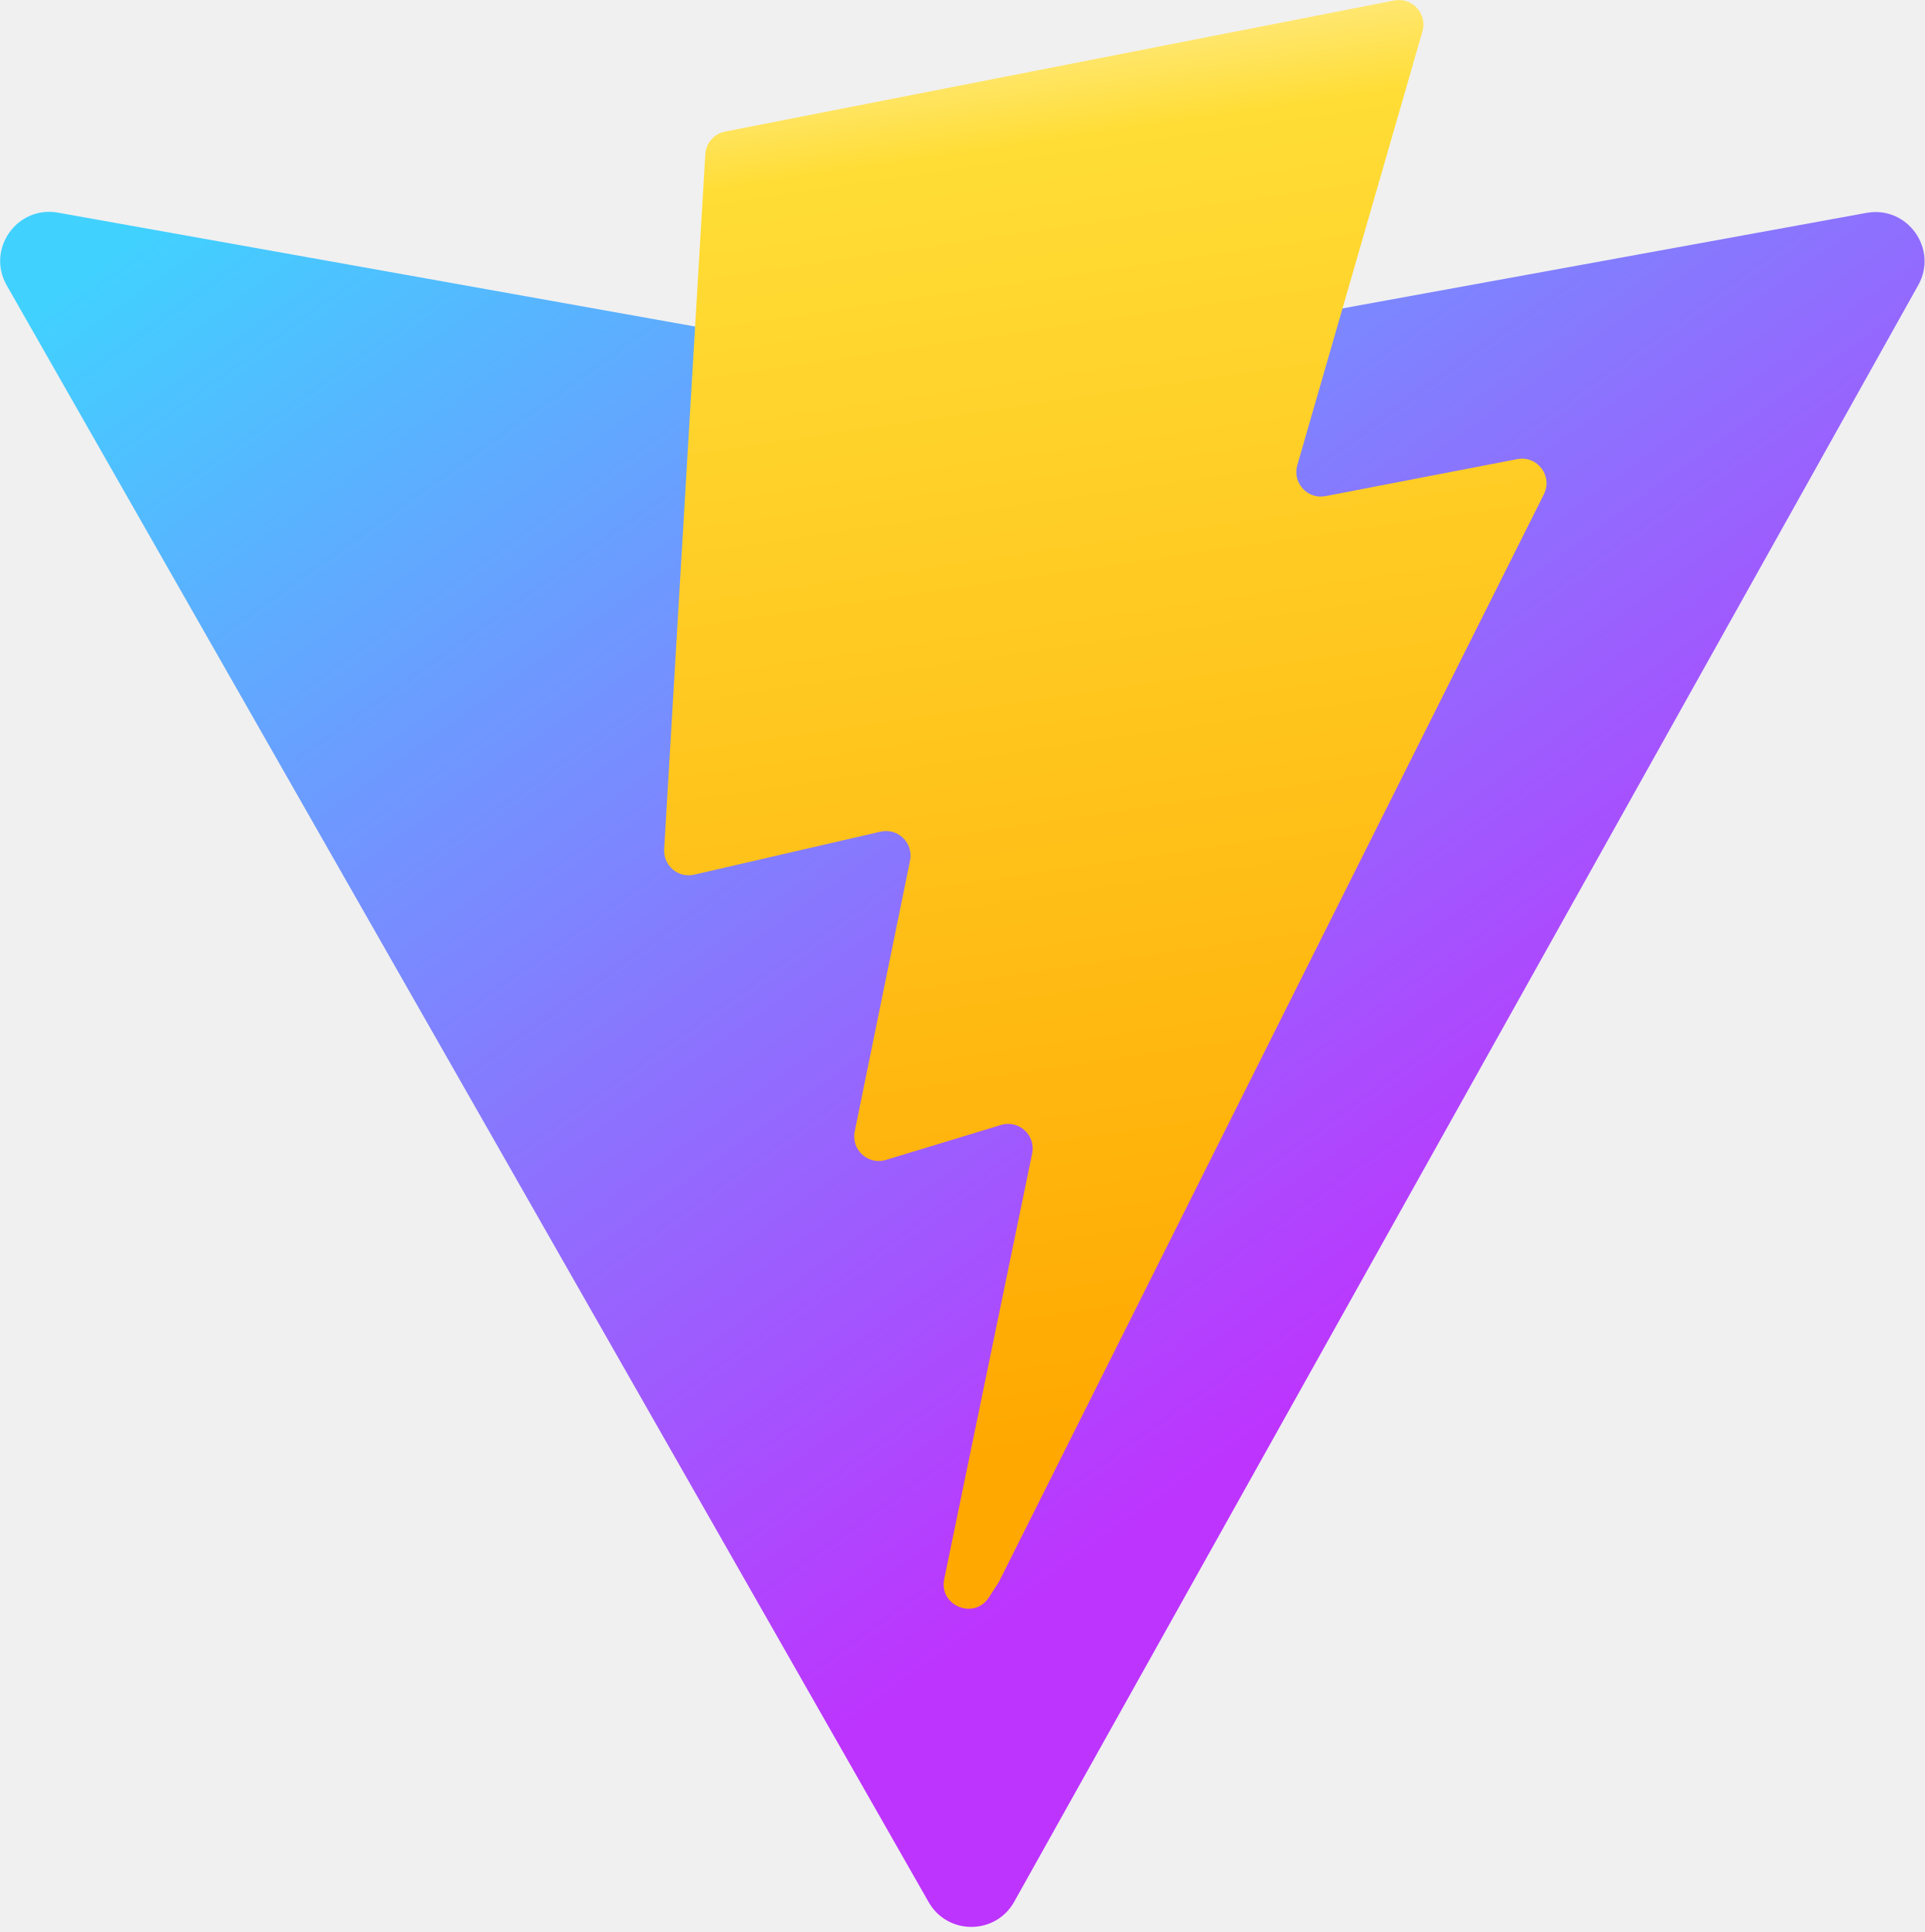
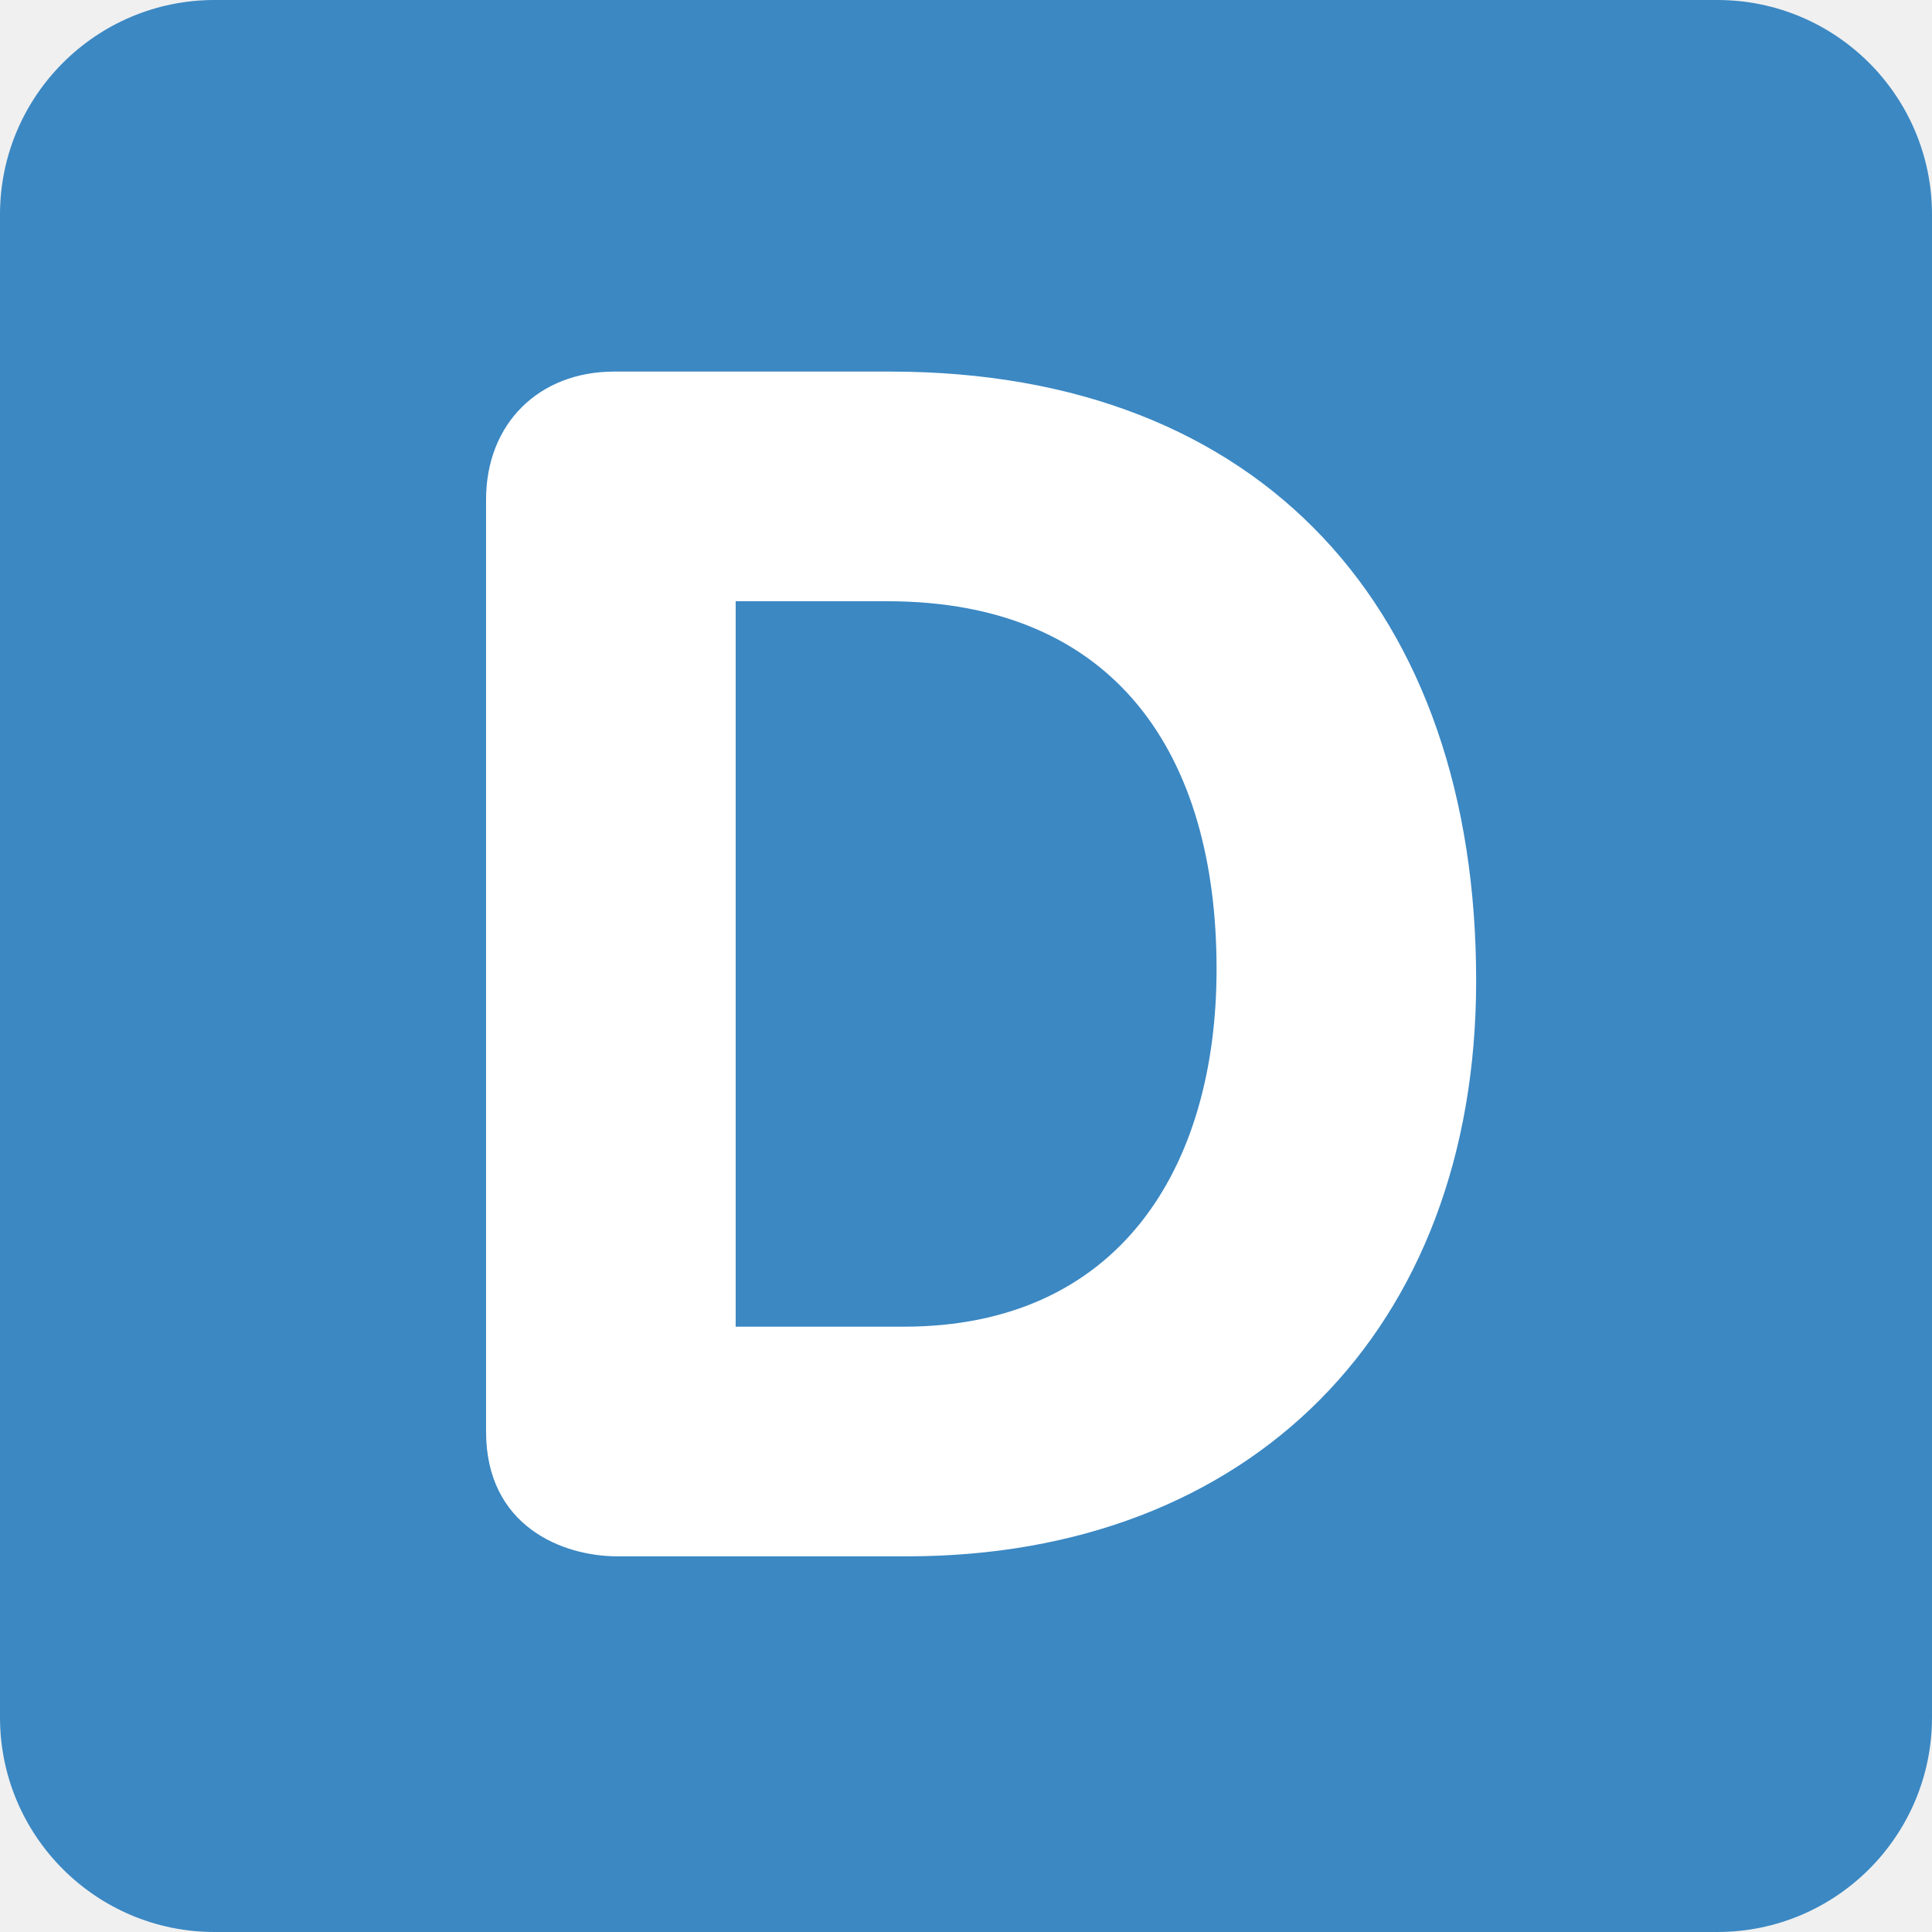
- <svg xmlns="http://www.w3.org/2000/svg" aria-hidden="true" role="img" class="iconify iconify--logos" width="31.88" height="32" preserveAspectRatio="xMidYMid meet" viewBox="0 0 256 257">
-   <defs>
-     <linearGradient id="IconifyId1813088fe1fbc01fb466" x1="-.828%" x2="57.636%" y1="7.652%" y2="78.411%">
-       <stop offset="0%" stop-color="#41D1FF" />
-       <stop offset="100%" stop-color="#BD34FE" />
-     </linearGradient>
-     <linearGradient id="IconifyId1813088fe1fbc01fb467" x1="43.376%" x2="50.316%" y1="2.242%" y2="89.03%">
-       <stop offset="0%" stop-color="#FFEA83" />
-       <stop offset="8.333%" stop-color="#FFDD35" />
-       <stop offset="100%" stop-color="#FFA800" />
-     </linearGradient>
-   </defs>
-   <path fill="url(#IconifyId1813088fe1fbc01fb466)" d="M255.153 37.938L134.897 252.976c-2.483 4.44-8.862 4.466-11.382.048L.875 37.958c-2.746-4.814 1.371-10.646 6.827-9.67l120.385 21.517a6.537 6.537 0 0 0 2.322-.004l117.867-21.483c5.438-.991 9.574 4.796 6.877 9.62Z" />
-   <path fill="url(#IconifyId1813088fe1fbc01fb467)" d="M185.432.063L96.44 17.501a3.268 3.268 0 0 0-2.634 3.014l-5.474 92.456a3.268 3.268 0 0 0 3.997 3.378l24.777-5.718c2.318-.535 4.413 1.507 3.936 3.838l-7.361 36.047c-.495 2.426 1.782 4.5 4.151 3.78l15.304-4.649c2.372-.72 4.652 1.36 4.15 3.788l-11.698 56.621c-.732 3.542 3.979 5.473 5.943 2.437l1.313-2.028l72.516-144.72c1.215-2.423-.88-5.186-3.54-4.672l-25.505 4.922c-2.396.462-4.435-1.77-3.759-4.114l16.646-57.705c.677-2.35-1.37-4.583-3.769-4.113Z" />
+ <svg xmlns="http://www.w3.org/2000/svg" width="1em" height="1em" preserveAspectRatio="xMidYMid meet" viewBox="0 0 36 36">
+   <path fill="#3B88C3" d="M36 32a4 4 0 0 1-4 4H4a4 4 0 0 1-4-4V4a4 4 0 0 1 4-4h28a4 4 0 0 1 4 4v28z" />
+   <path fill="#FFF" d="M9.057 9.312c0-1.427.992-2.388 2.387-2.388h5.147c6.946 0 10.915 4.465 10.915 11.348C27.506 24.783 23.289 29 16.901 29h-5.395c-1.023 0-2.449-.559-2.449-2.325V9.312zm4.651 15.409h3.132c4 0 5.829-2.945 5.829-6.666c0-3.969-1.859-6.852-6.139-6.852h-2.822v13.518z" />
</svg>
